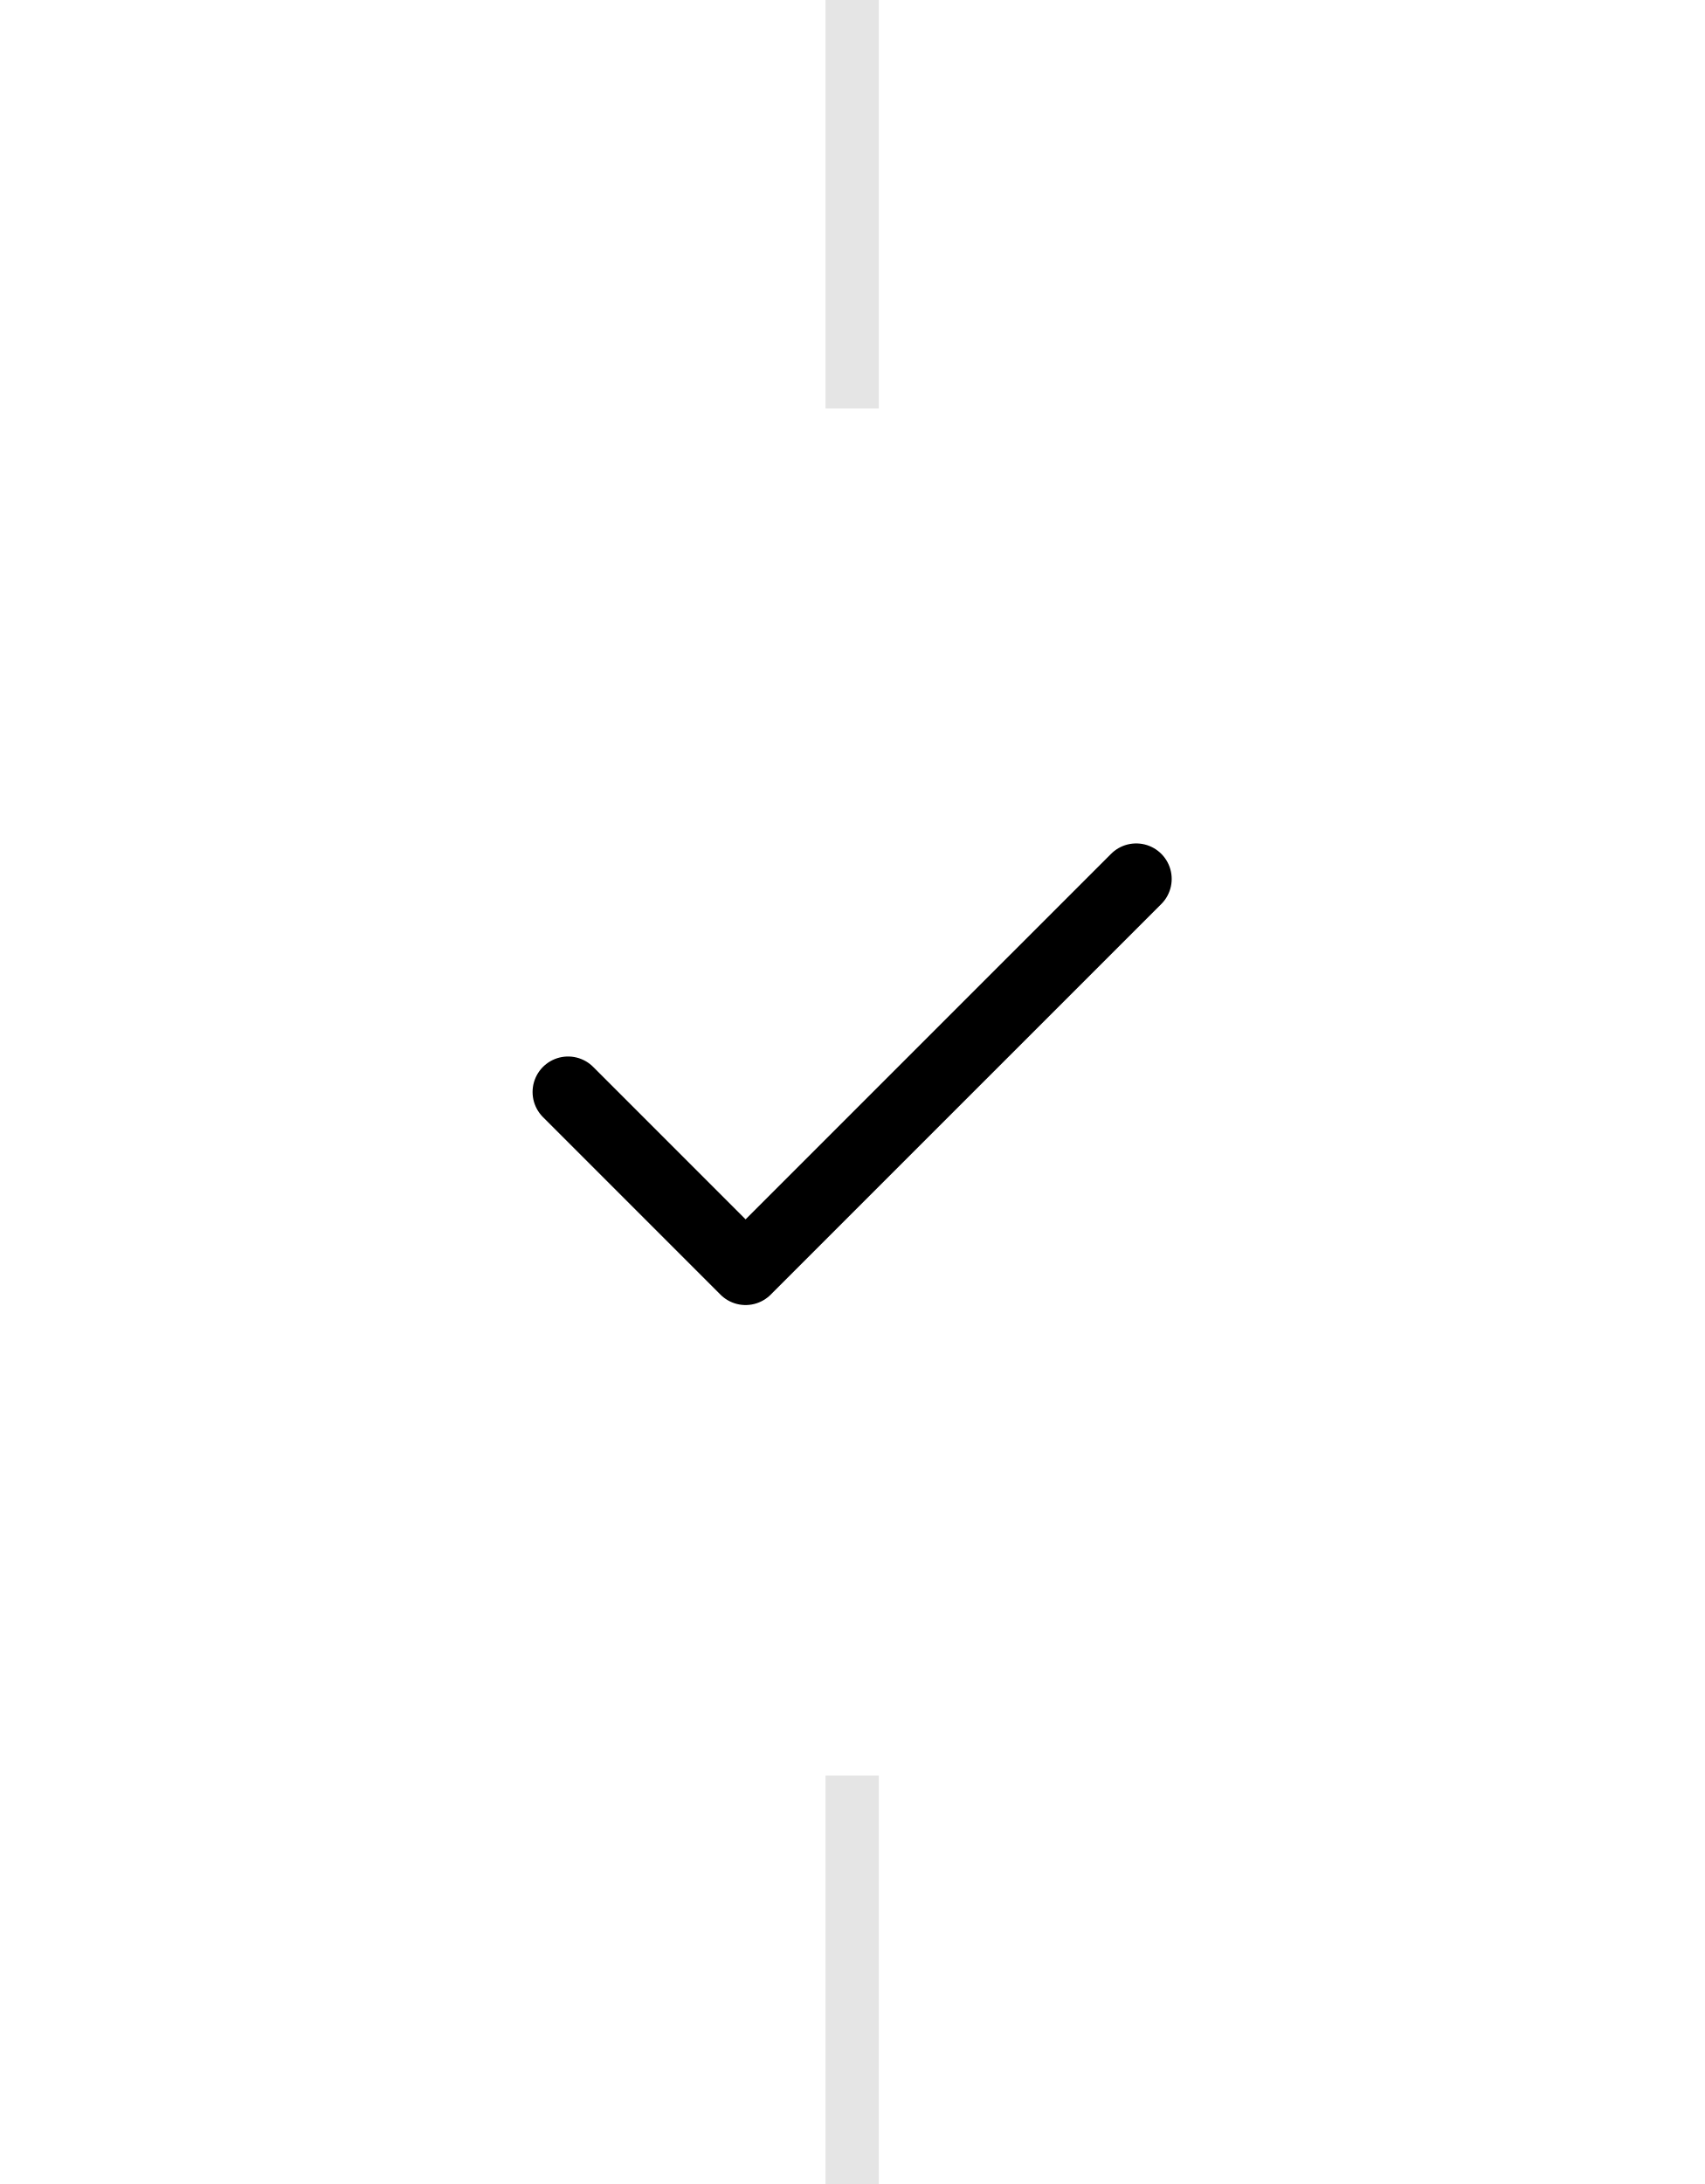
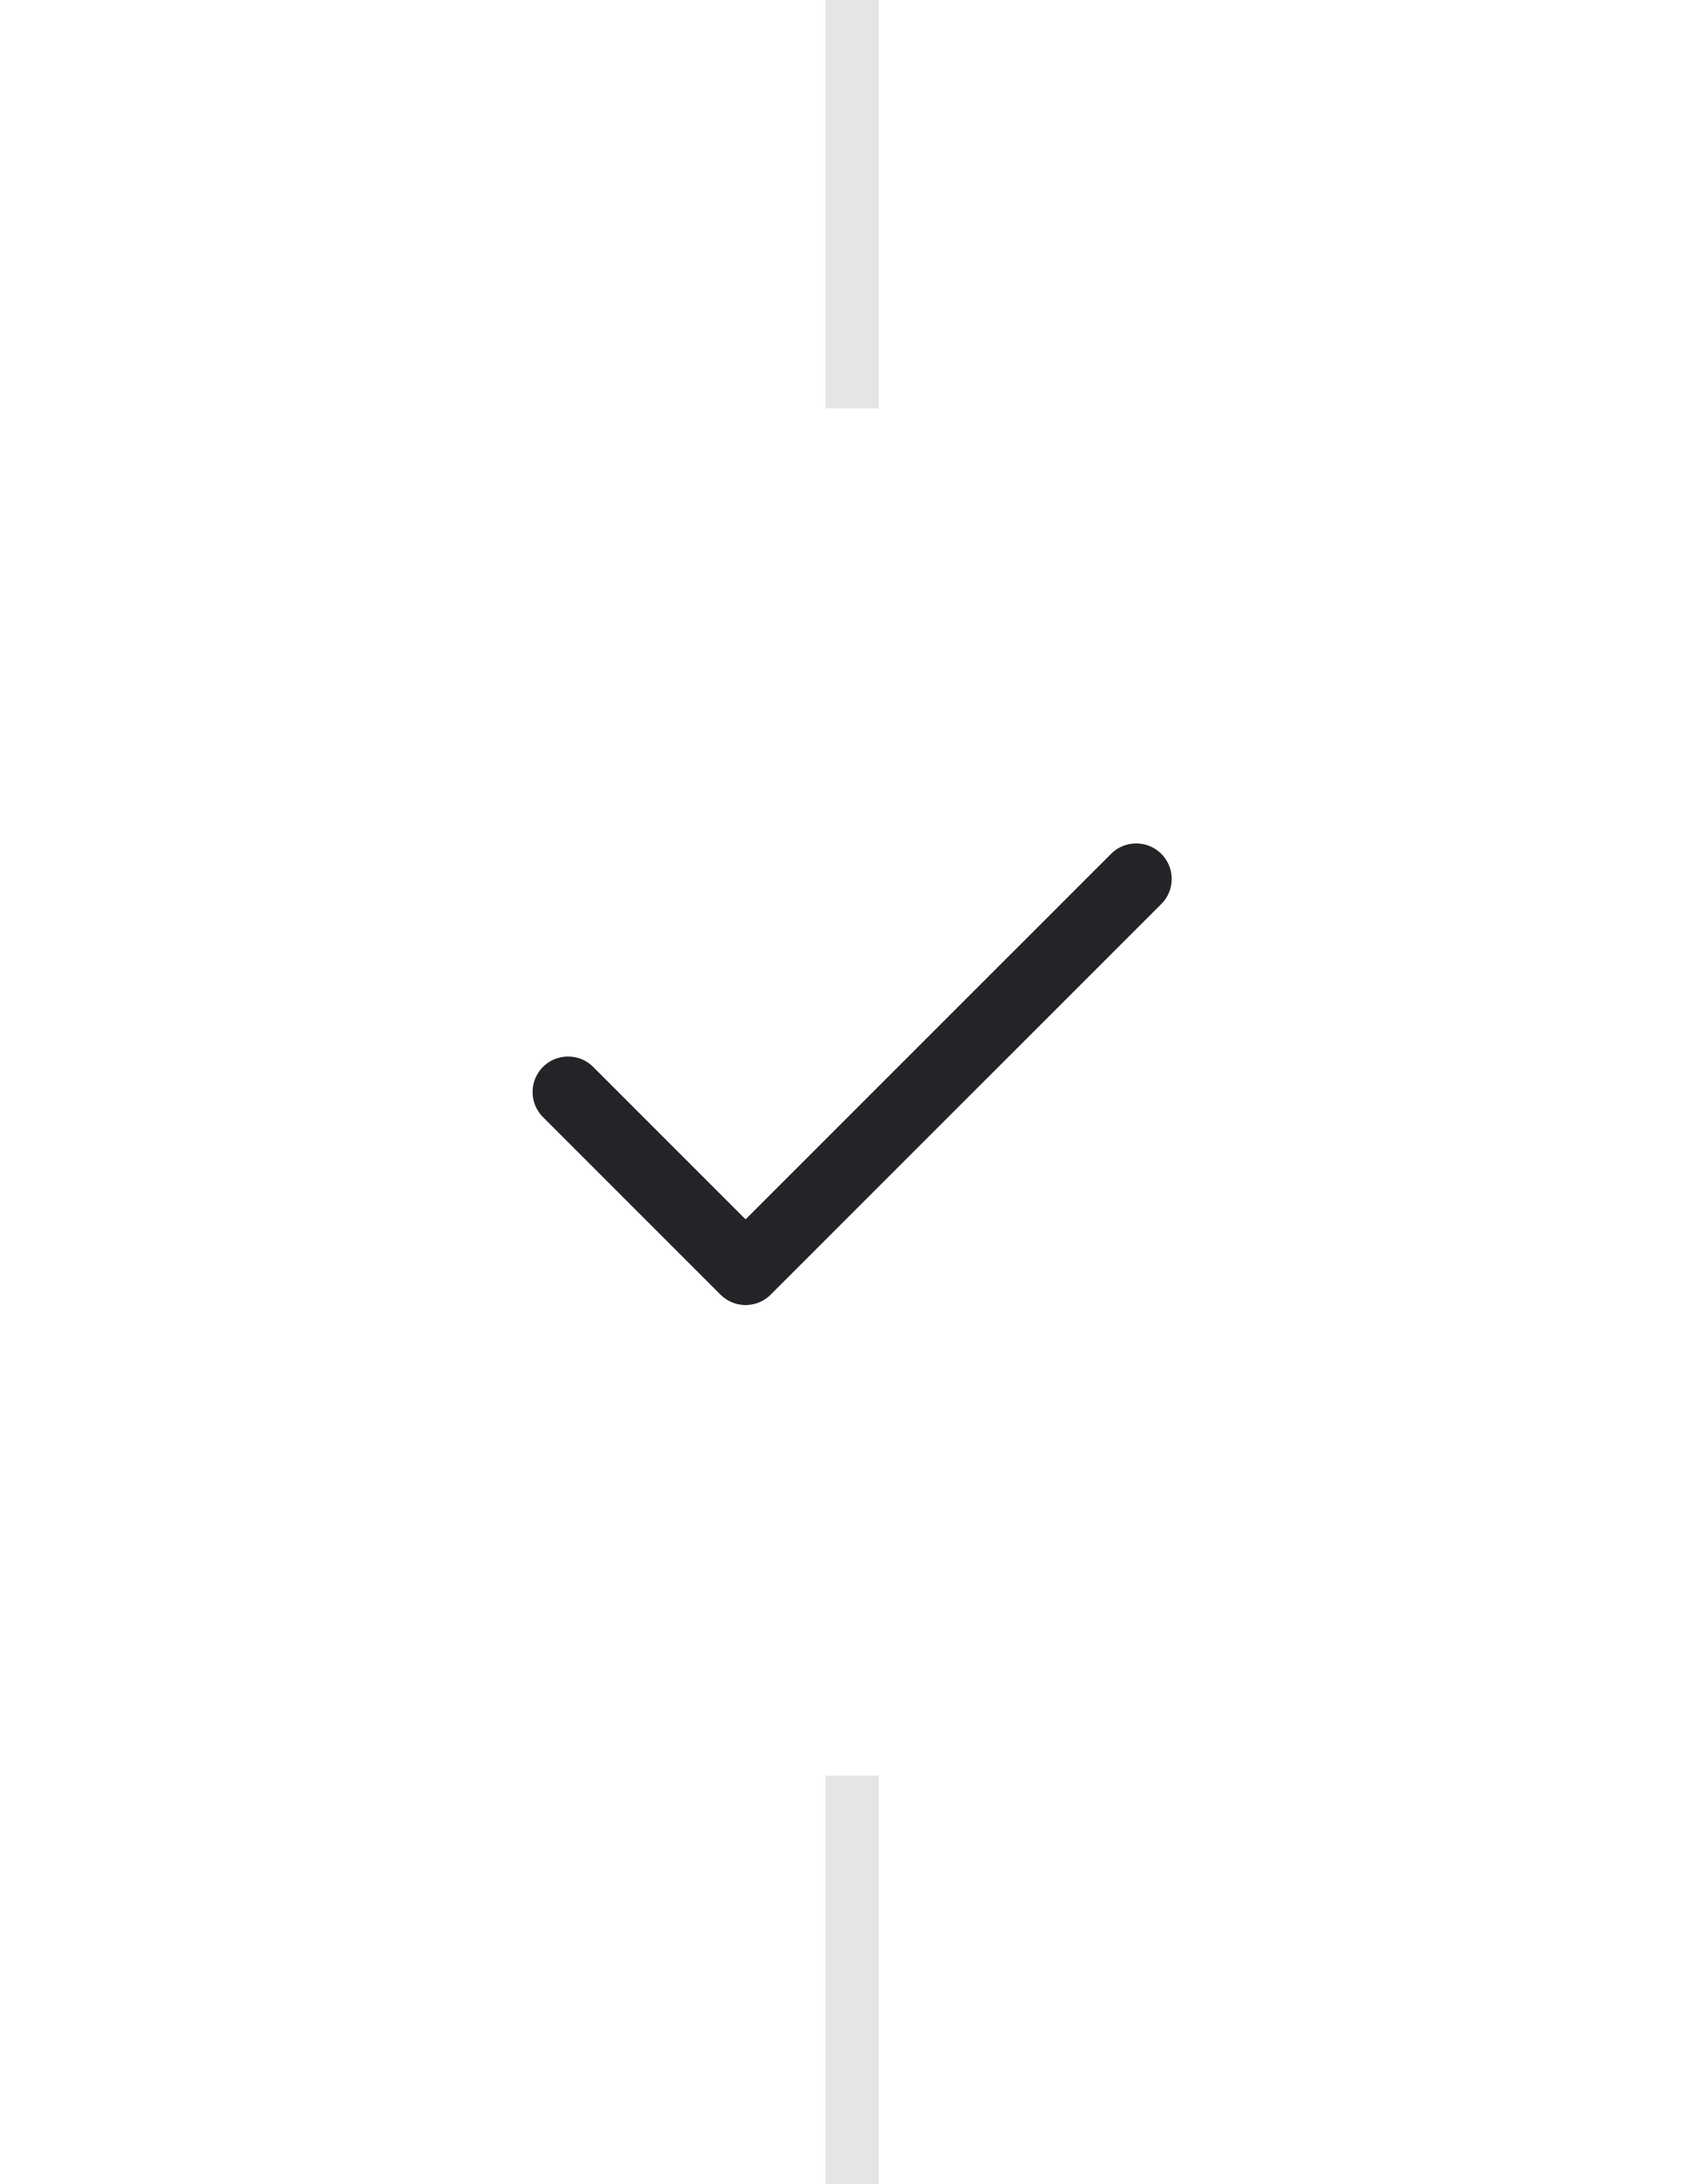
<svg xmlns="http://www.w3.org/2000/svg" width="32" height="41" viewBox="0 0 32 41" fill="none">
  <path d="M16 0.5V7.167M16 40.5V33.833" stroke="#E5E5E5" stroke-linecap="square" />
-   <path d="M21.333 16.5L13.999 23.833L10.666 20.5" stroke="black" stroke-width="1.333" stroke-linecap="round" stroke-linejoin="round" />
+   <path d="M21.333 16.5L13.999 23.833L10.666 20.5" stroke="#222427" stroke-width="1.333" stroke-linecap="round" stroke-linejoin="round" />
</svg>
